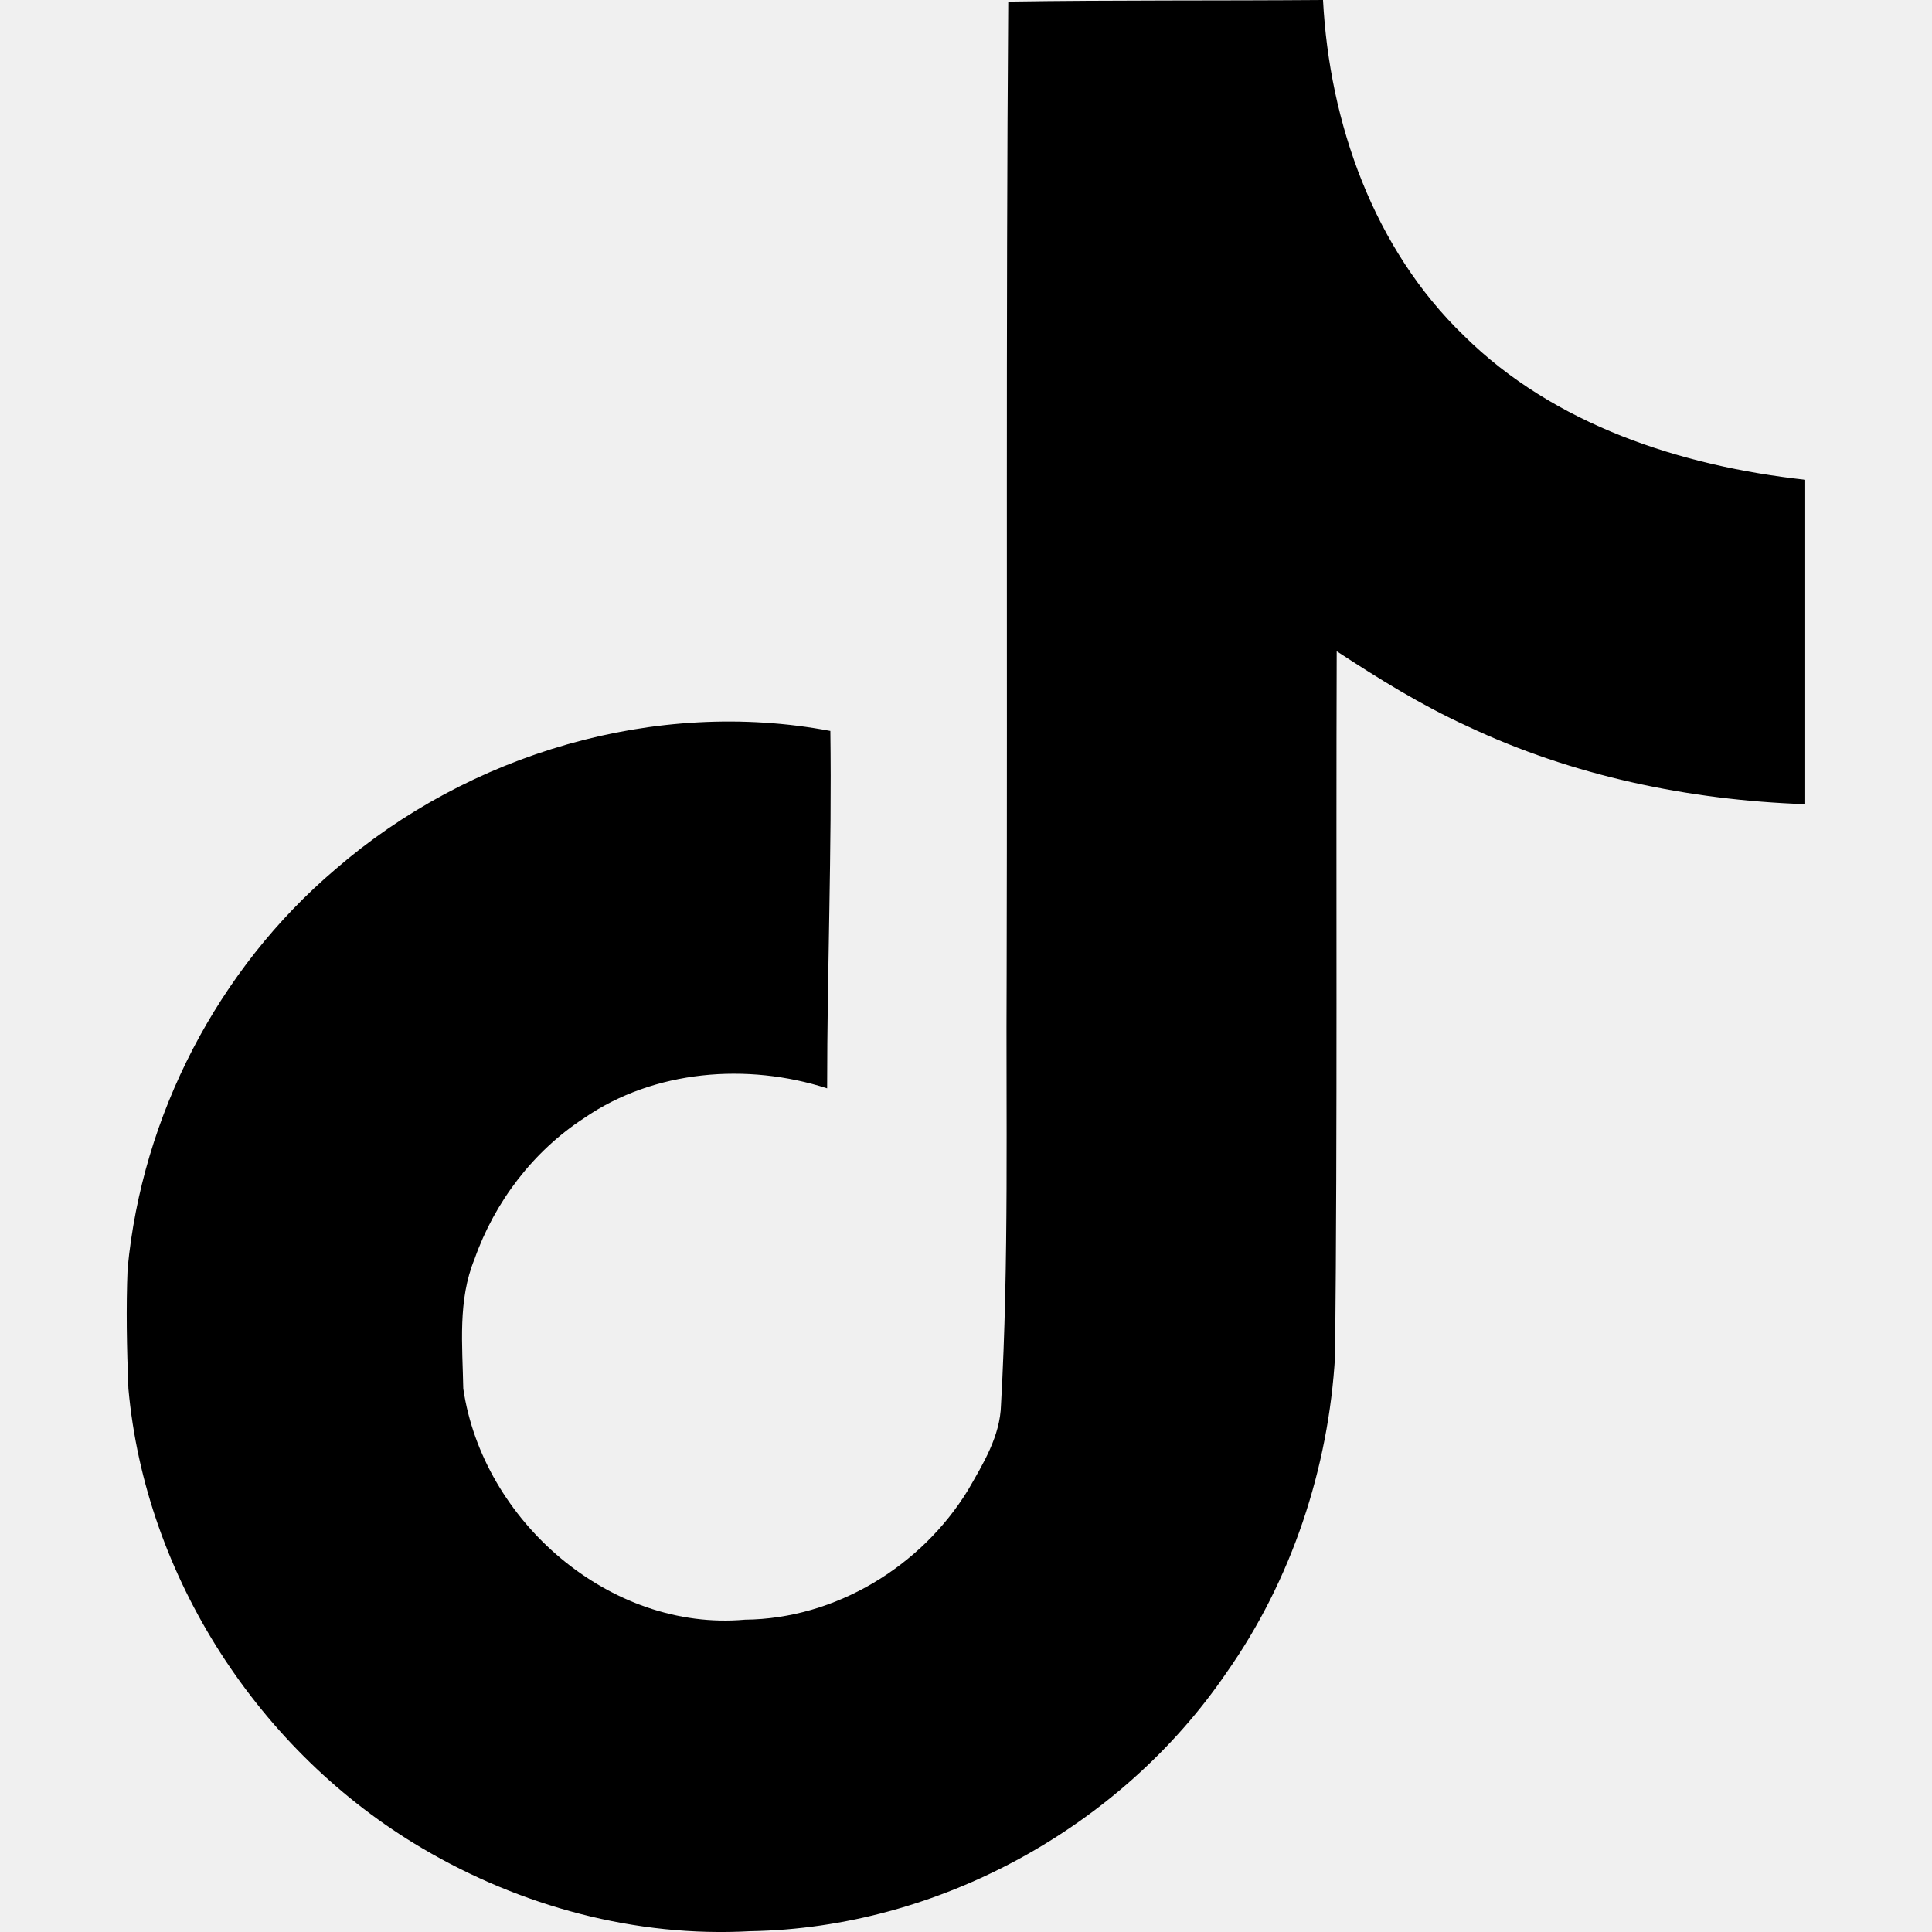
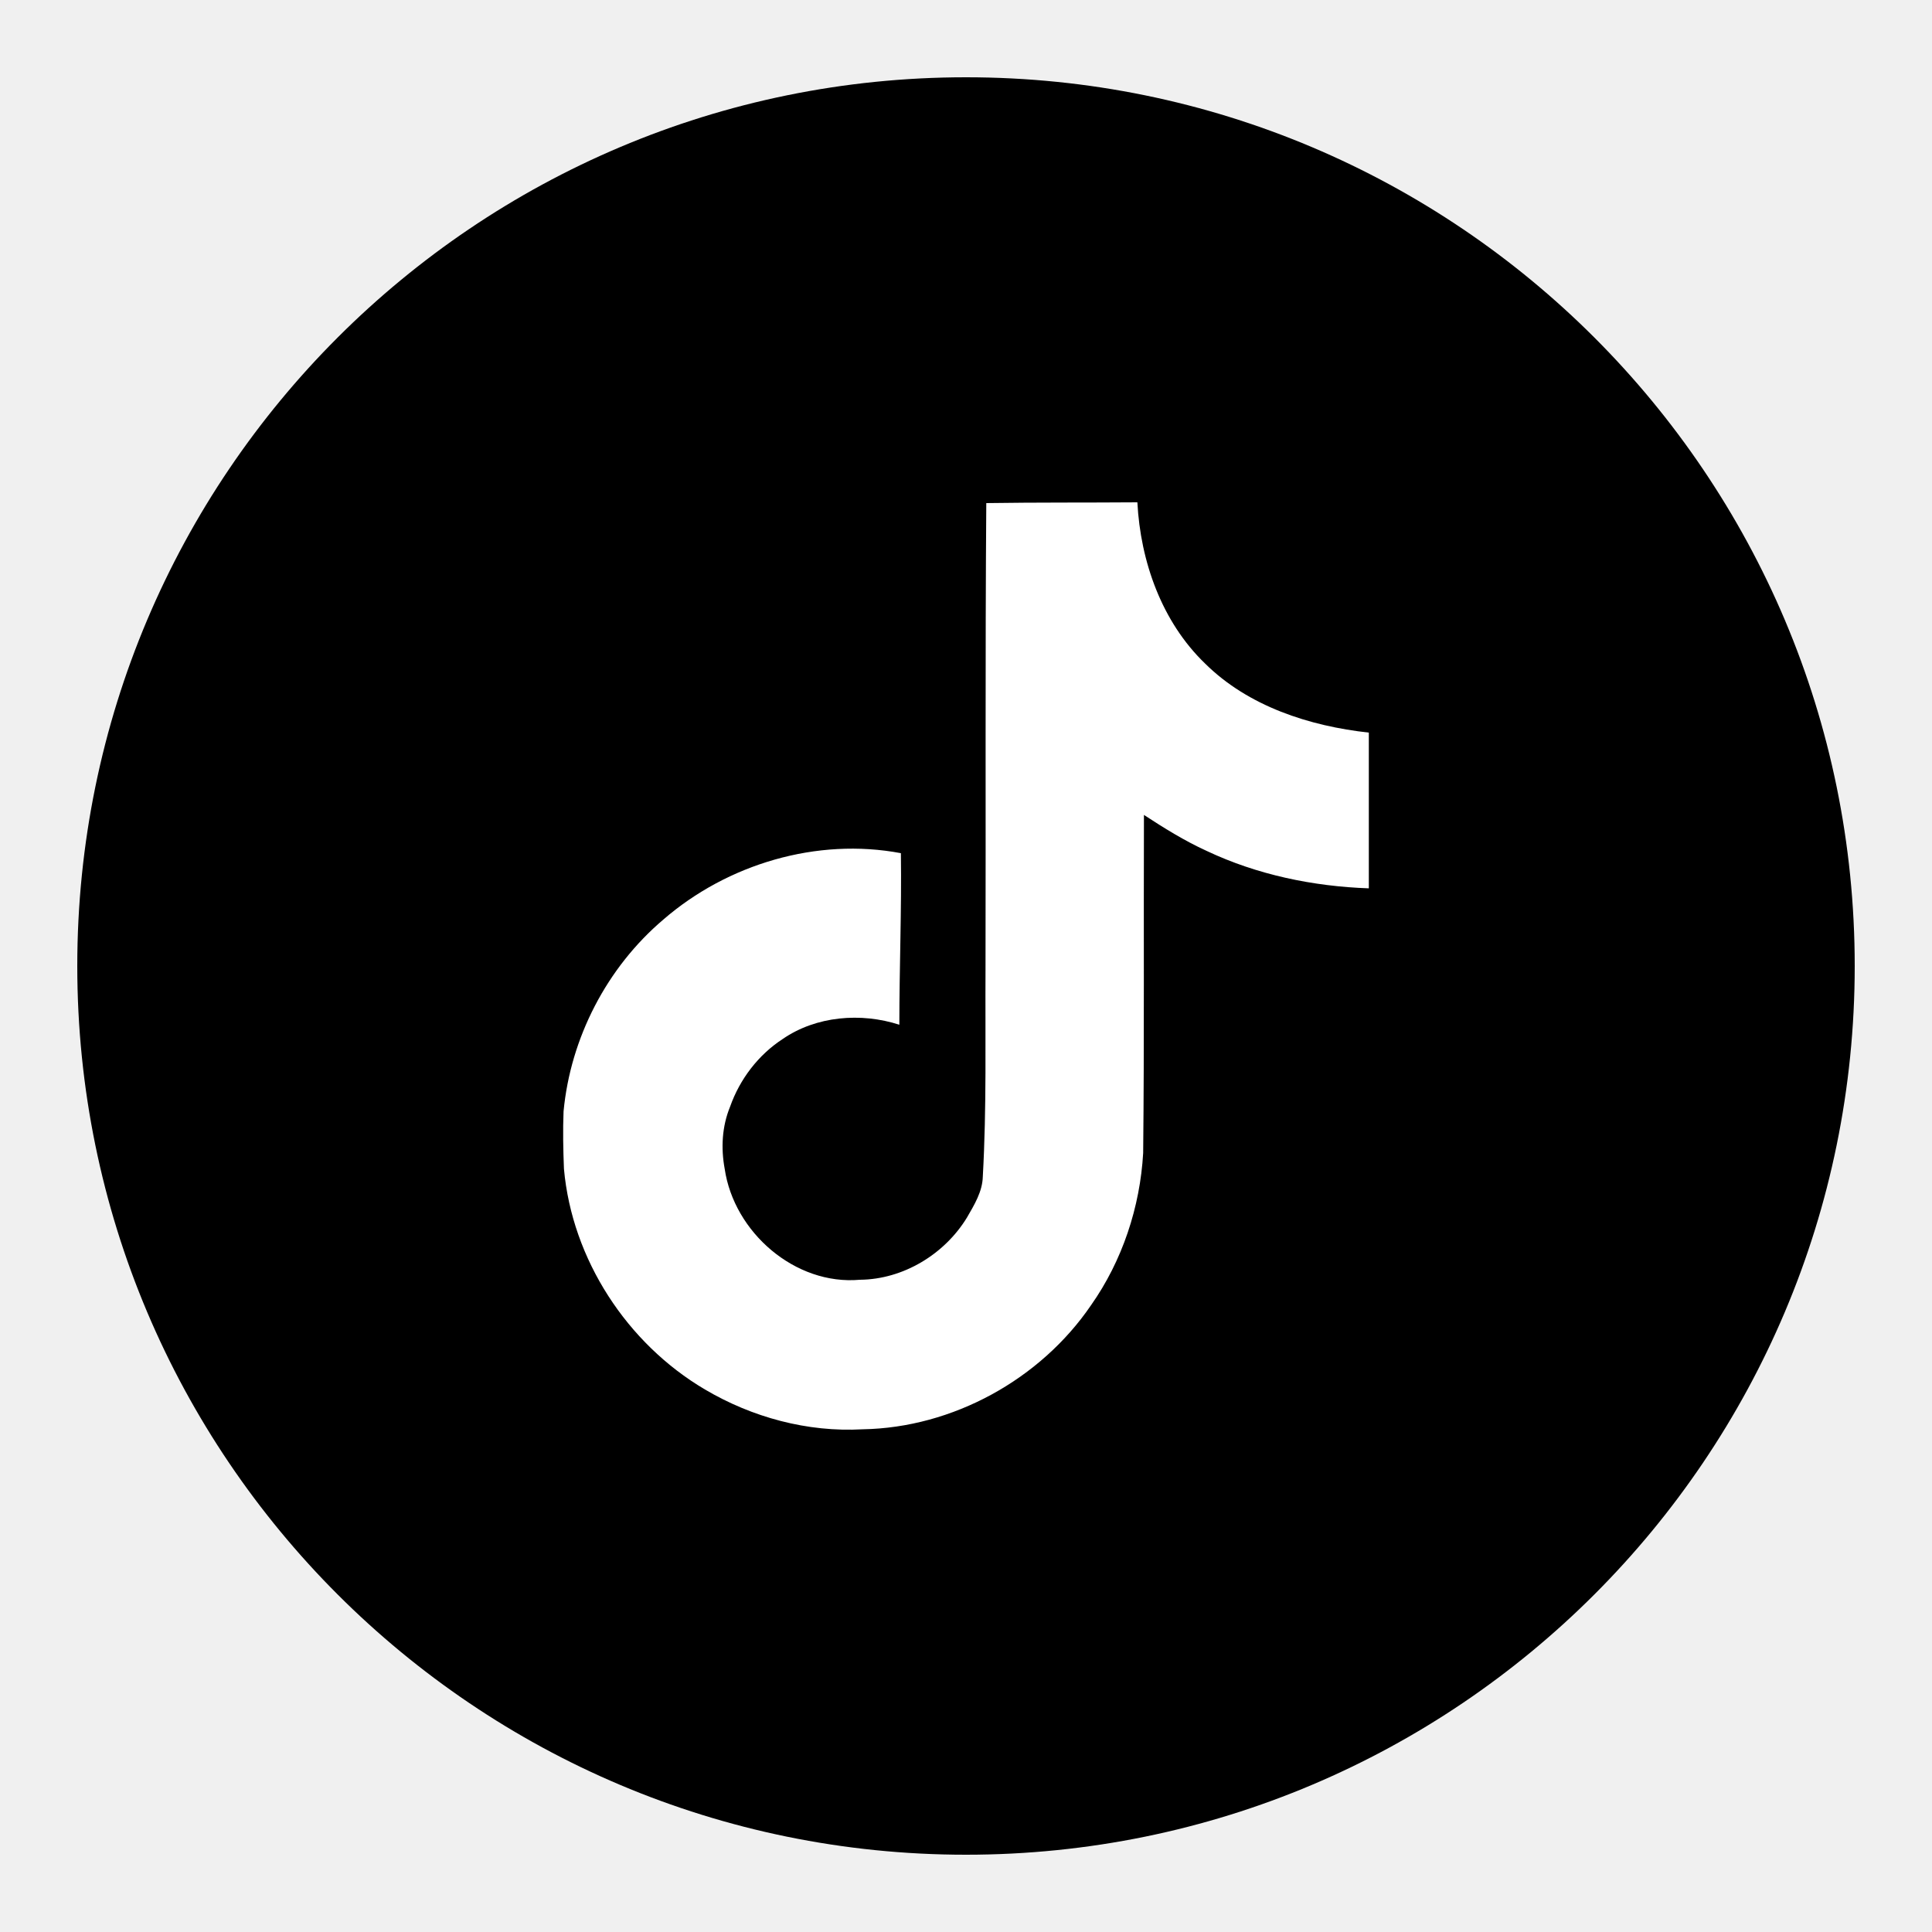
- <svg xmlns="http://www.w3.org/2000/svg" fill="#000000" role="img" viewBox="0 0 24 24">
-   <path d="M12.525.02c1.31-.02 2.61-.01 3.91-.02.08 1.53.63 3.09 1.75 4.17 1.12 1.11 2.7 1.62 4.24 1.79v4.03c-1.44-.05-2.89-.35-4.2-.97-.57-.26-1.1-.59-1.62-.93-.01 2.92.01 5.84-.02 8.75-.08 1.4-.54 2.79-1.35 3.94-1.31 1.92-3.58 3.17-5.91 3.21-1.43.08-2.86-.31-4.08-1.03-2.02-1.19-3.44-3.37-3.65-5.71-.02-.5-.03-1-.01-1.49.18-1.9 1.12-3.72 2.58-4.96 1.66-1.44 3.98-2.13 6.15-1.72.02 1.48-.04 2.96-.04 4.44-.99-.32-2.15-.23-3.02.37-.63.41-1.11 1.04-1.36 1.75-.21.51-.15 1.07-.14 1.61.24 1.64 1.82 3.02 3.5 2.87 1.12-.01 2.19-.66 2.77-1.61.19-.33.4-.67.41-1.06.1-1.79.06-3.57.07-5.36.01-4.03-.01-8.05.02-12.07z" />
+ <svg xmlns="http://www.w3.org/2000/svg" viewBox="0 0 100 100" width="100" height="100">
+   <circle cx="50" cy="50" r="46" fill="#000000" />
+   <g transform="translate(26, 26) scale(2)" fill="#ffffff">
+     <path d="M12.525.02c1.31-.02 2.61-.01 3.91-.02.08 1.53.63 3.09 1.75 4.17 1.12 1.11 2.7 1.62 4.24 1.79v4.03c-1.44-.05-2.89-.35-4.2-.97-.57-.26-1.1-.59-1.62-.93-.01 2.92.01 5.84-.02 8.75-.08 1.4-.54 2.79-1.35 3.94-1.31 1.92-3.58 3.17-5.91 3.21-1.43.08-2.86-.31-4.08-1.03-2.02-1.19-3.44-3.37-3.65-5.71-.02-.5-.03-1-.01-1.49.18-1.9 1.12-3.72 2.58-4.96 1.66-1.44 3.98-2.13 6.15-1.72.02 1.48-.04 2.96-.04 4.44-.99-.32-2.15-.23-3.02.37-.63.41-1.11 1.04-1.36 1.75-.21.51-.24 1.07-.14 1.61.24 1.64 1.82 3.02 3.5 2.87 1.12-.01 2.19-.66 2.77-1.61.19-.33.4-.67.41-1.06.1-1.79.06-3.57.07-5.36.01-4.03-.01-8.05.02-12.07z" />
+   </g>
</svg>
